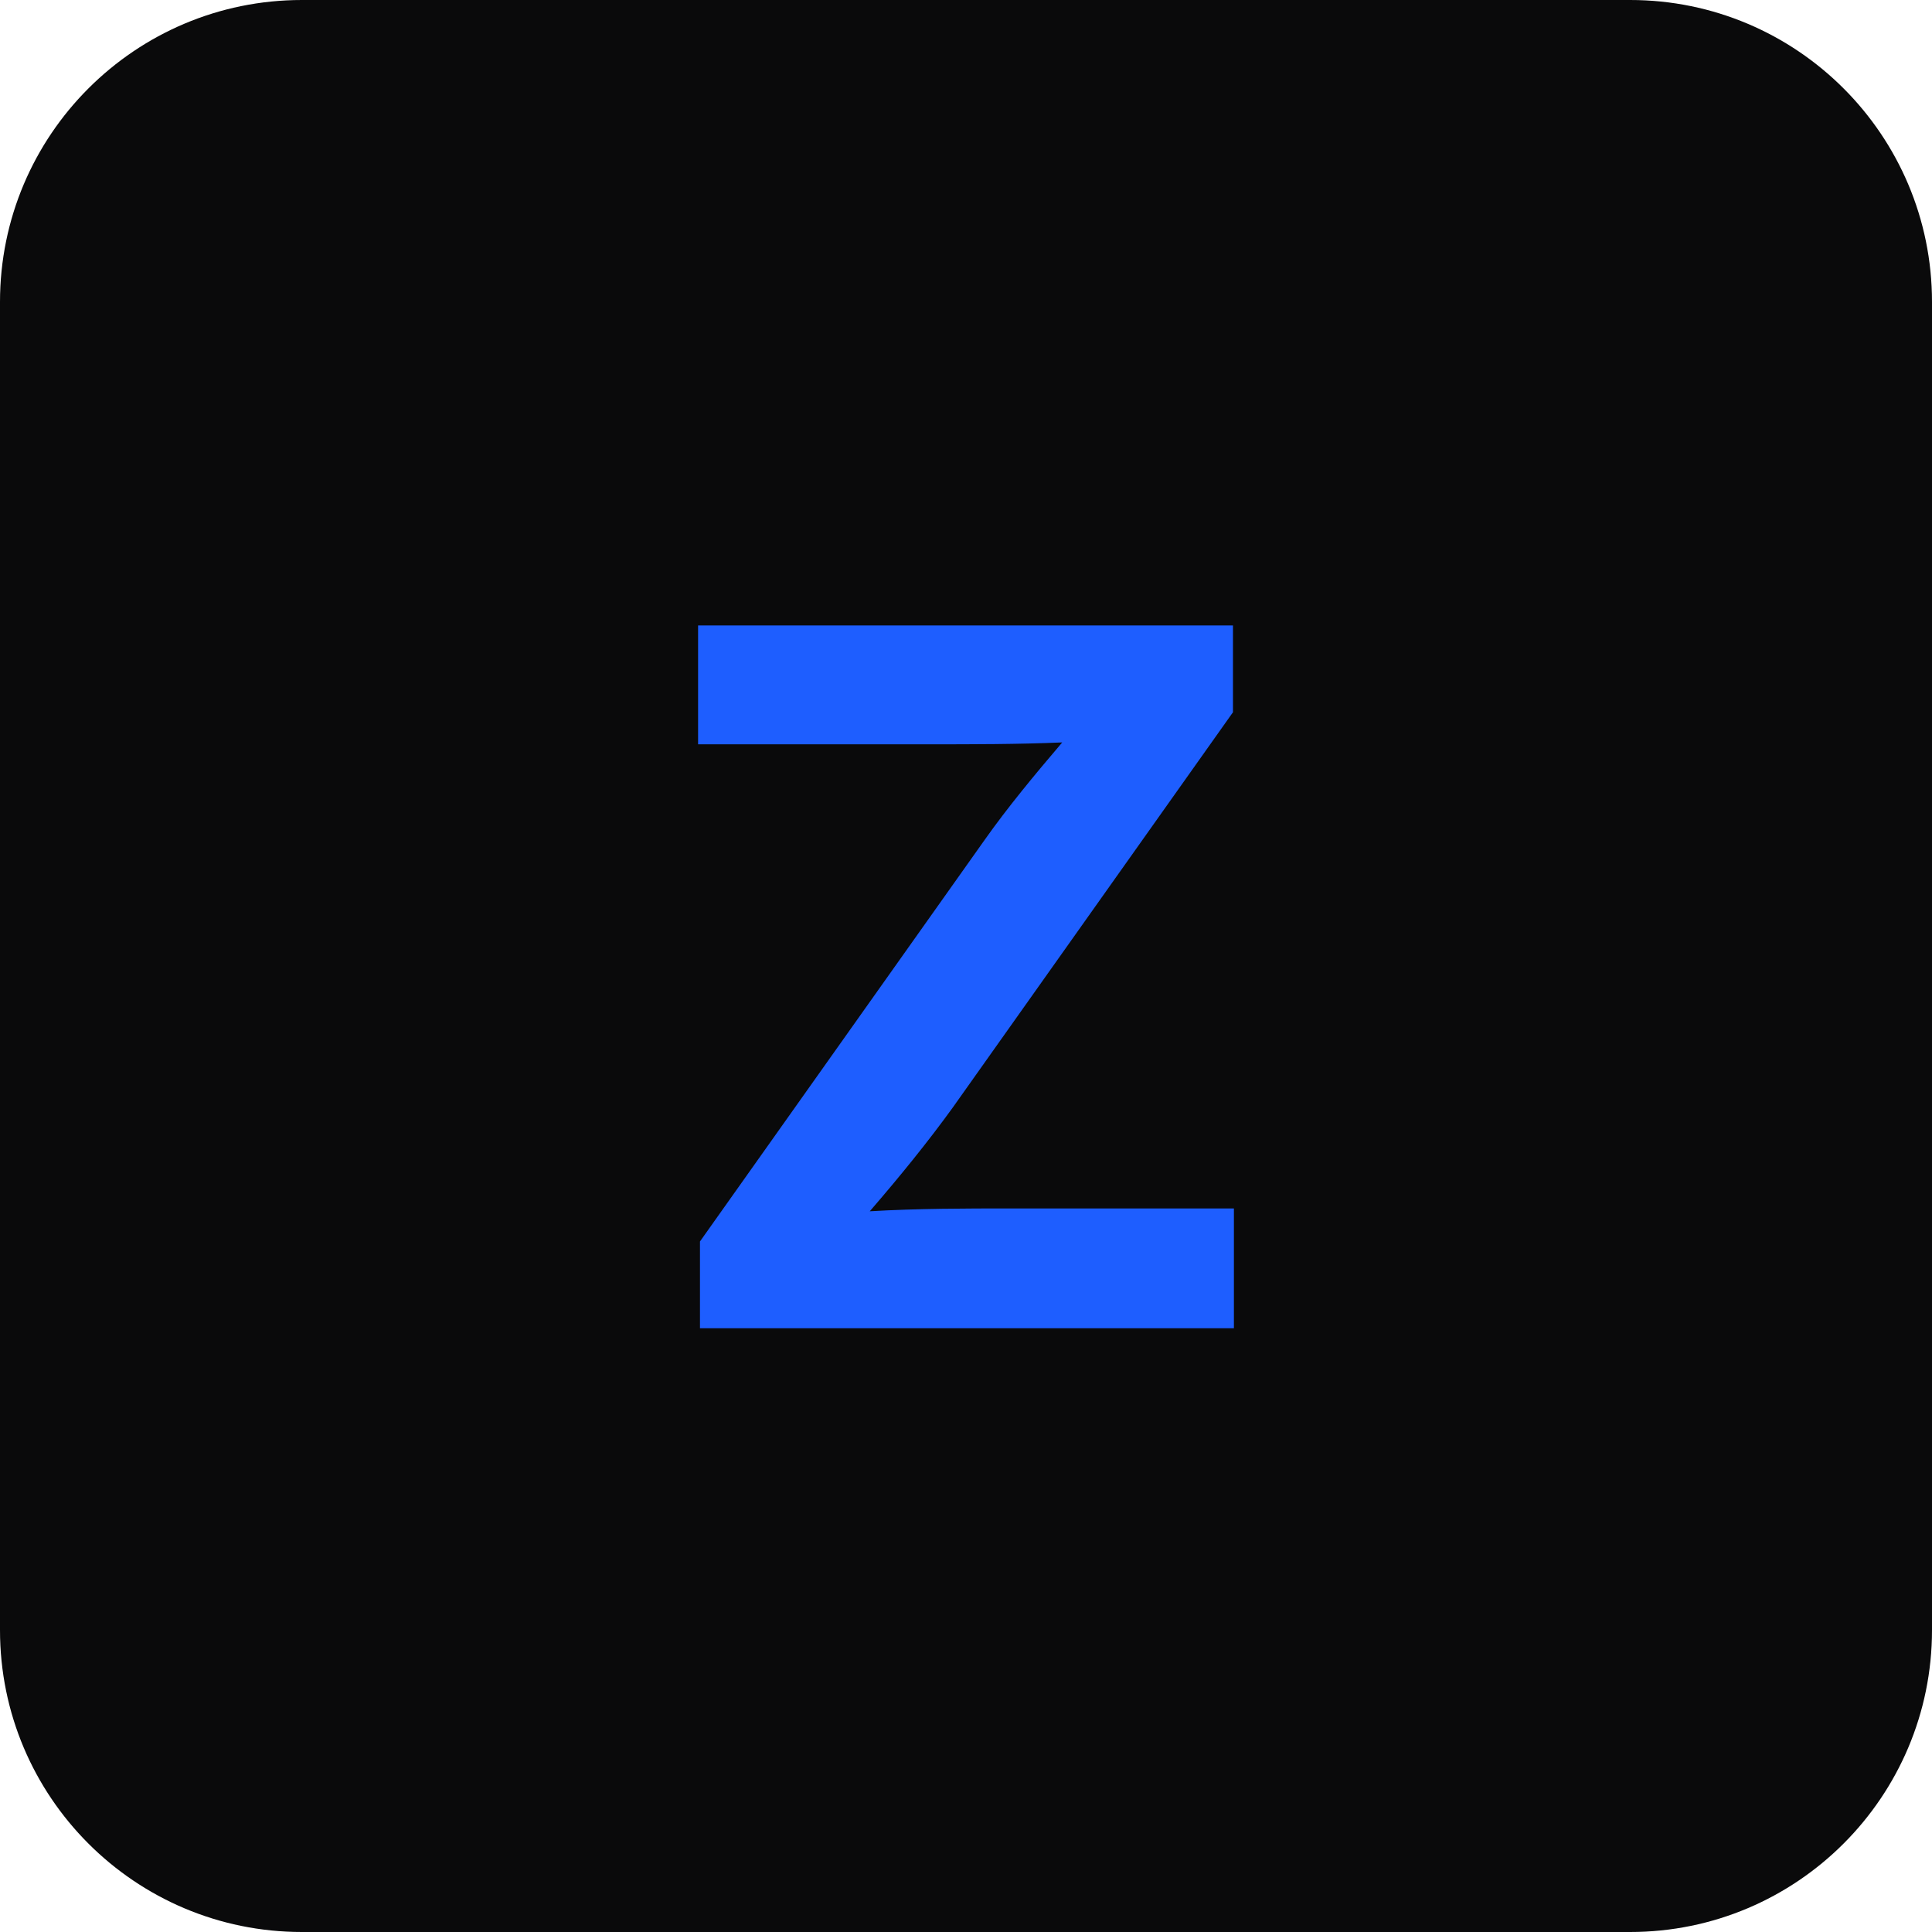
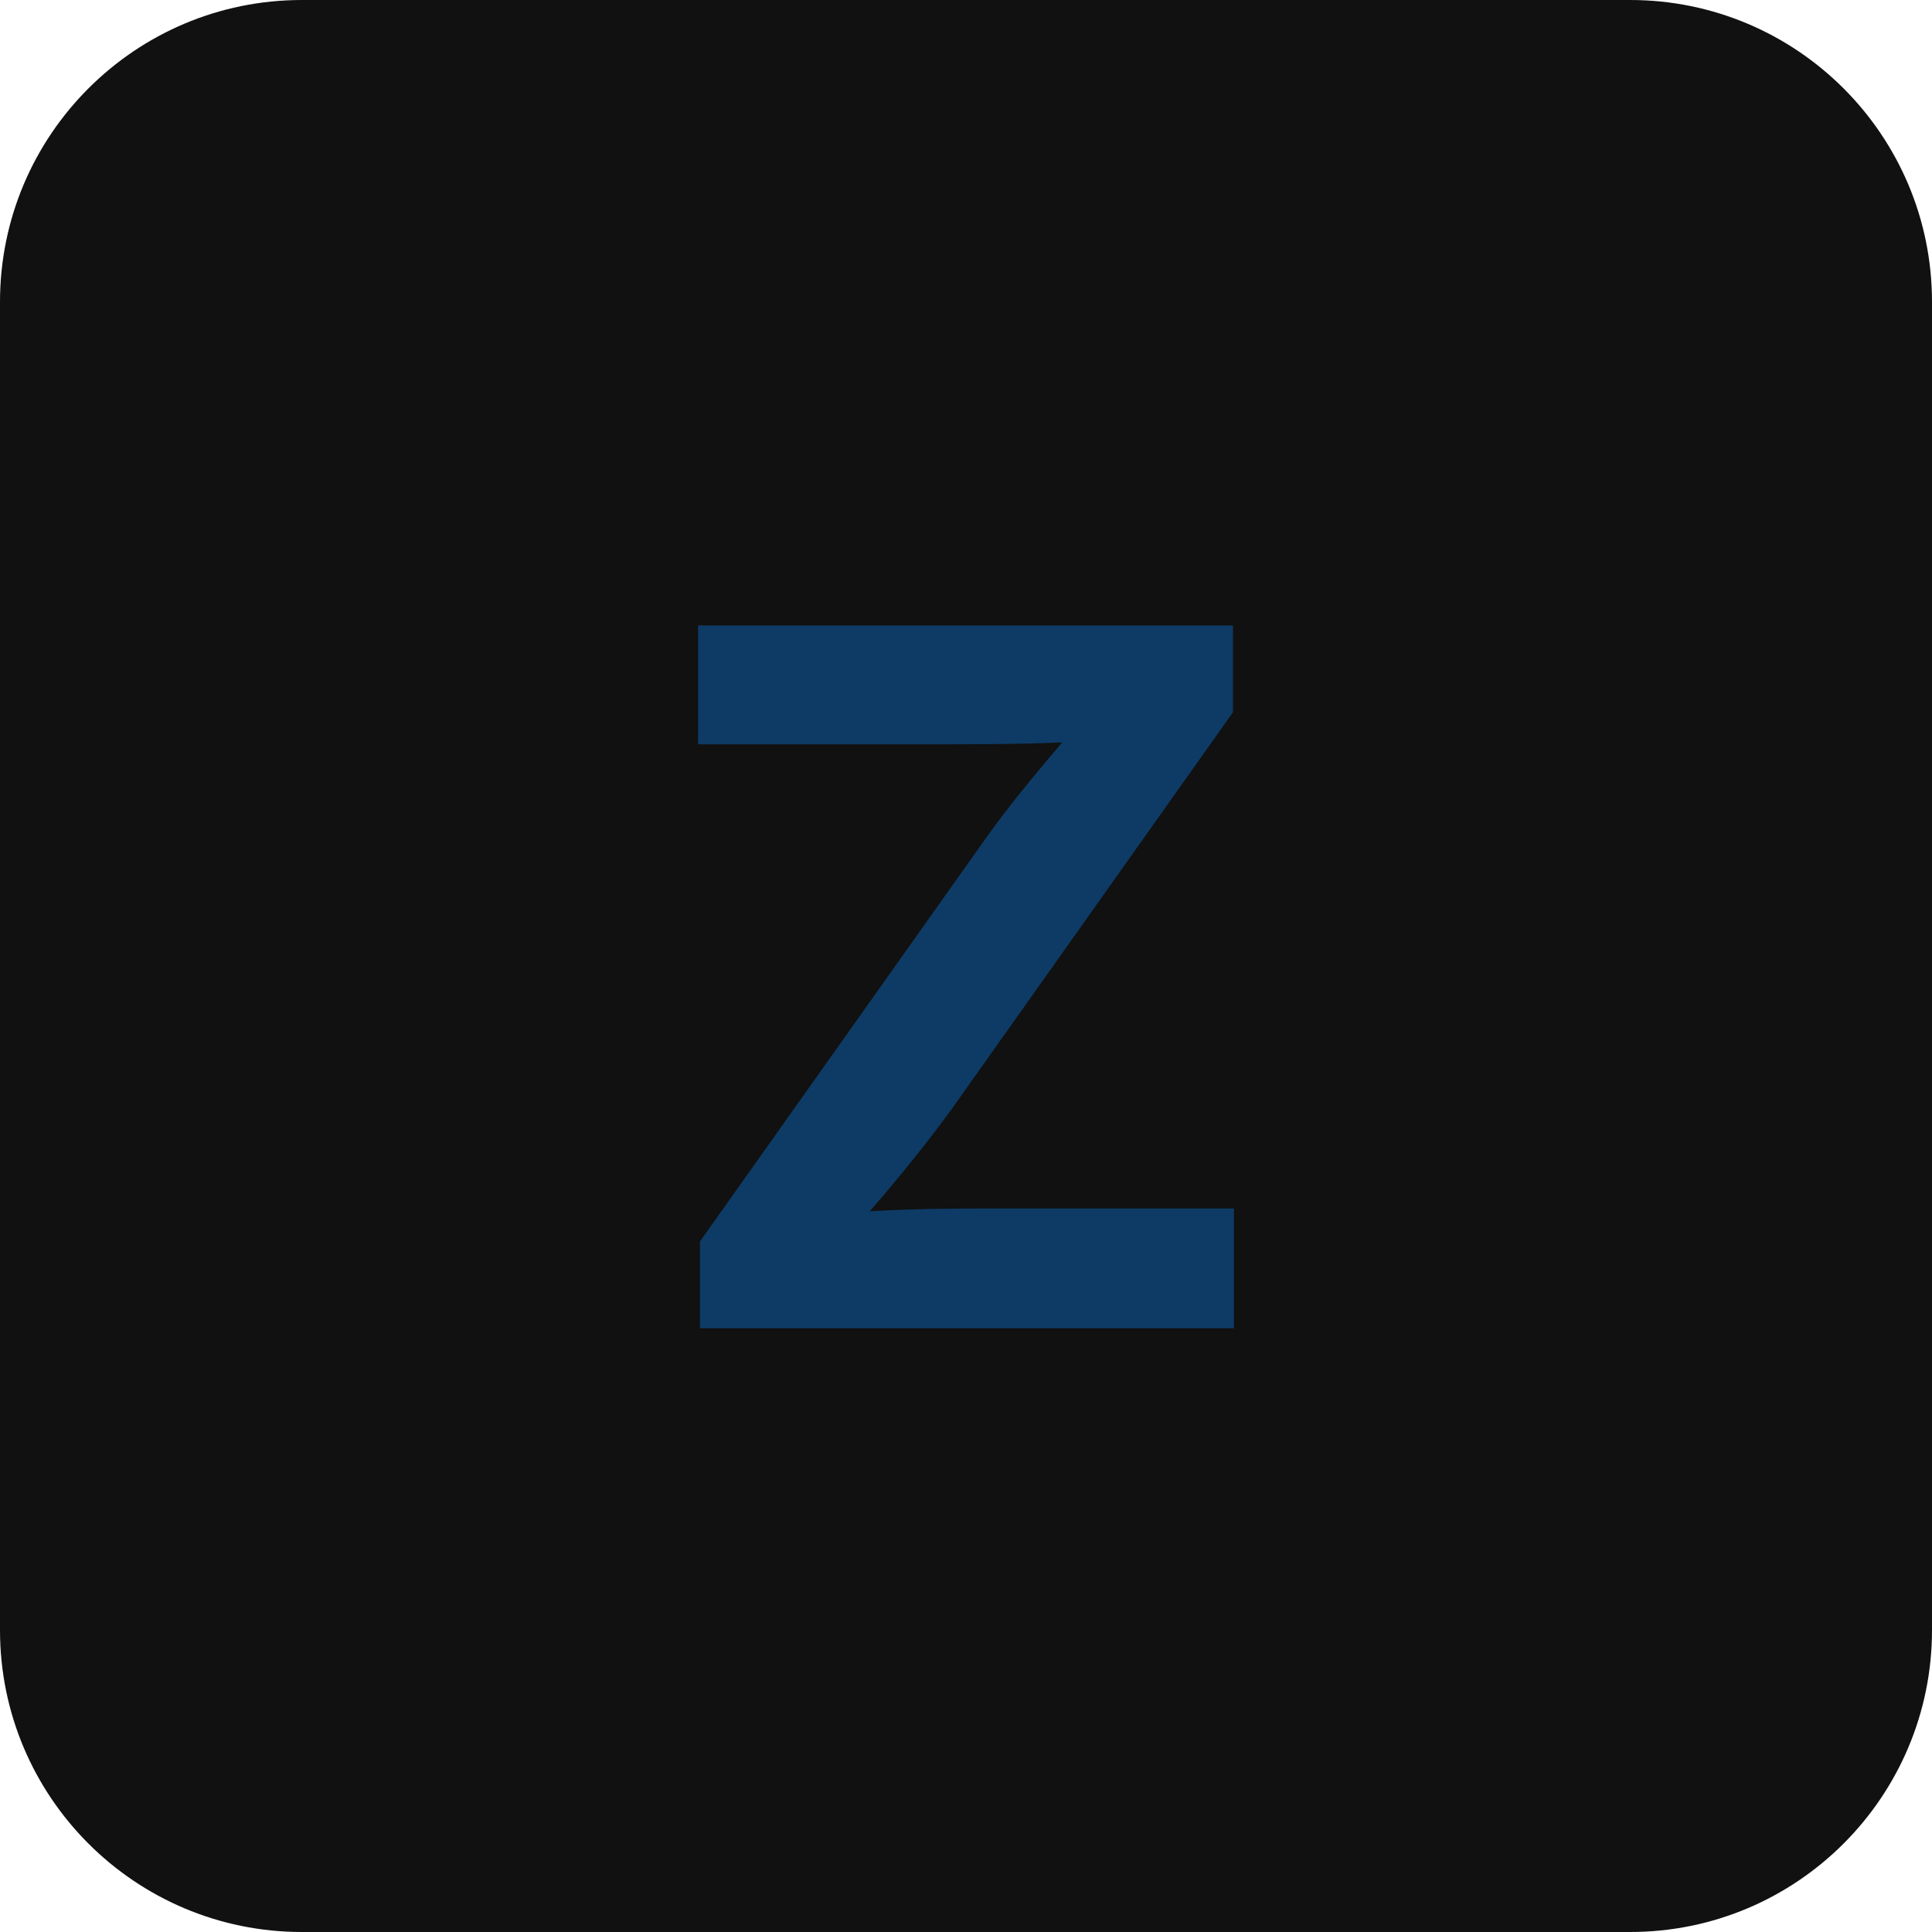
<svg xmlns="http://www.w3.org/2000/svg" viewBox="0 0 32 32" fill="none">
-   <rect width="32" height="32" rx="5" fill="#0A0A0B" />
-   <text x="16" y="22" text-anchor="middle" font-family="system-ui, -apple-system, sans-serif" font-size="16" font-weight="700" fill="#1E5EFF" letter-spacing="-0.04em">Z</text>
+   <rect width="32" height="32" rx="5" fill="#111111" />
+   <text x="16" y="22" text-anchor="middle" font-family="system-ui, -apple-system, sans-serif" font-size="16" font-weight="700" fill="#0D3B66" letter-spacing="-0.04em">Z</text>
</svg>
